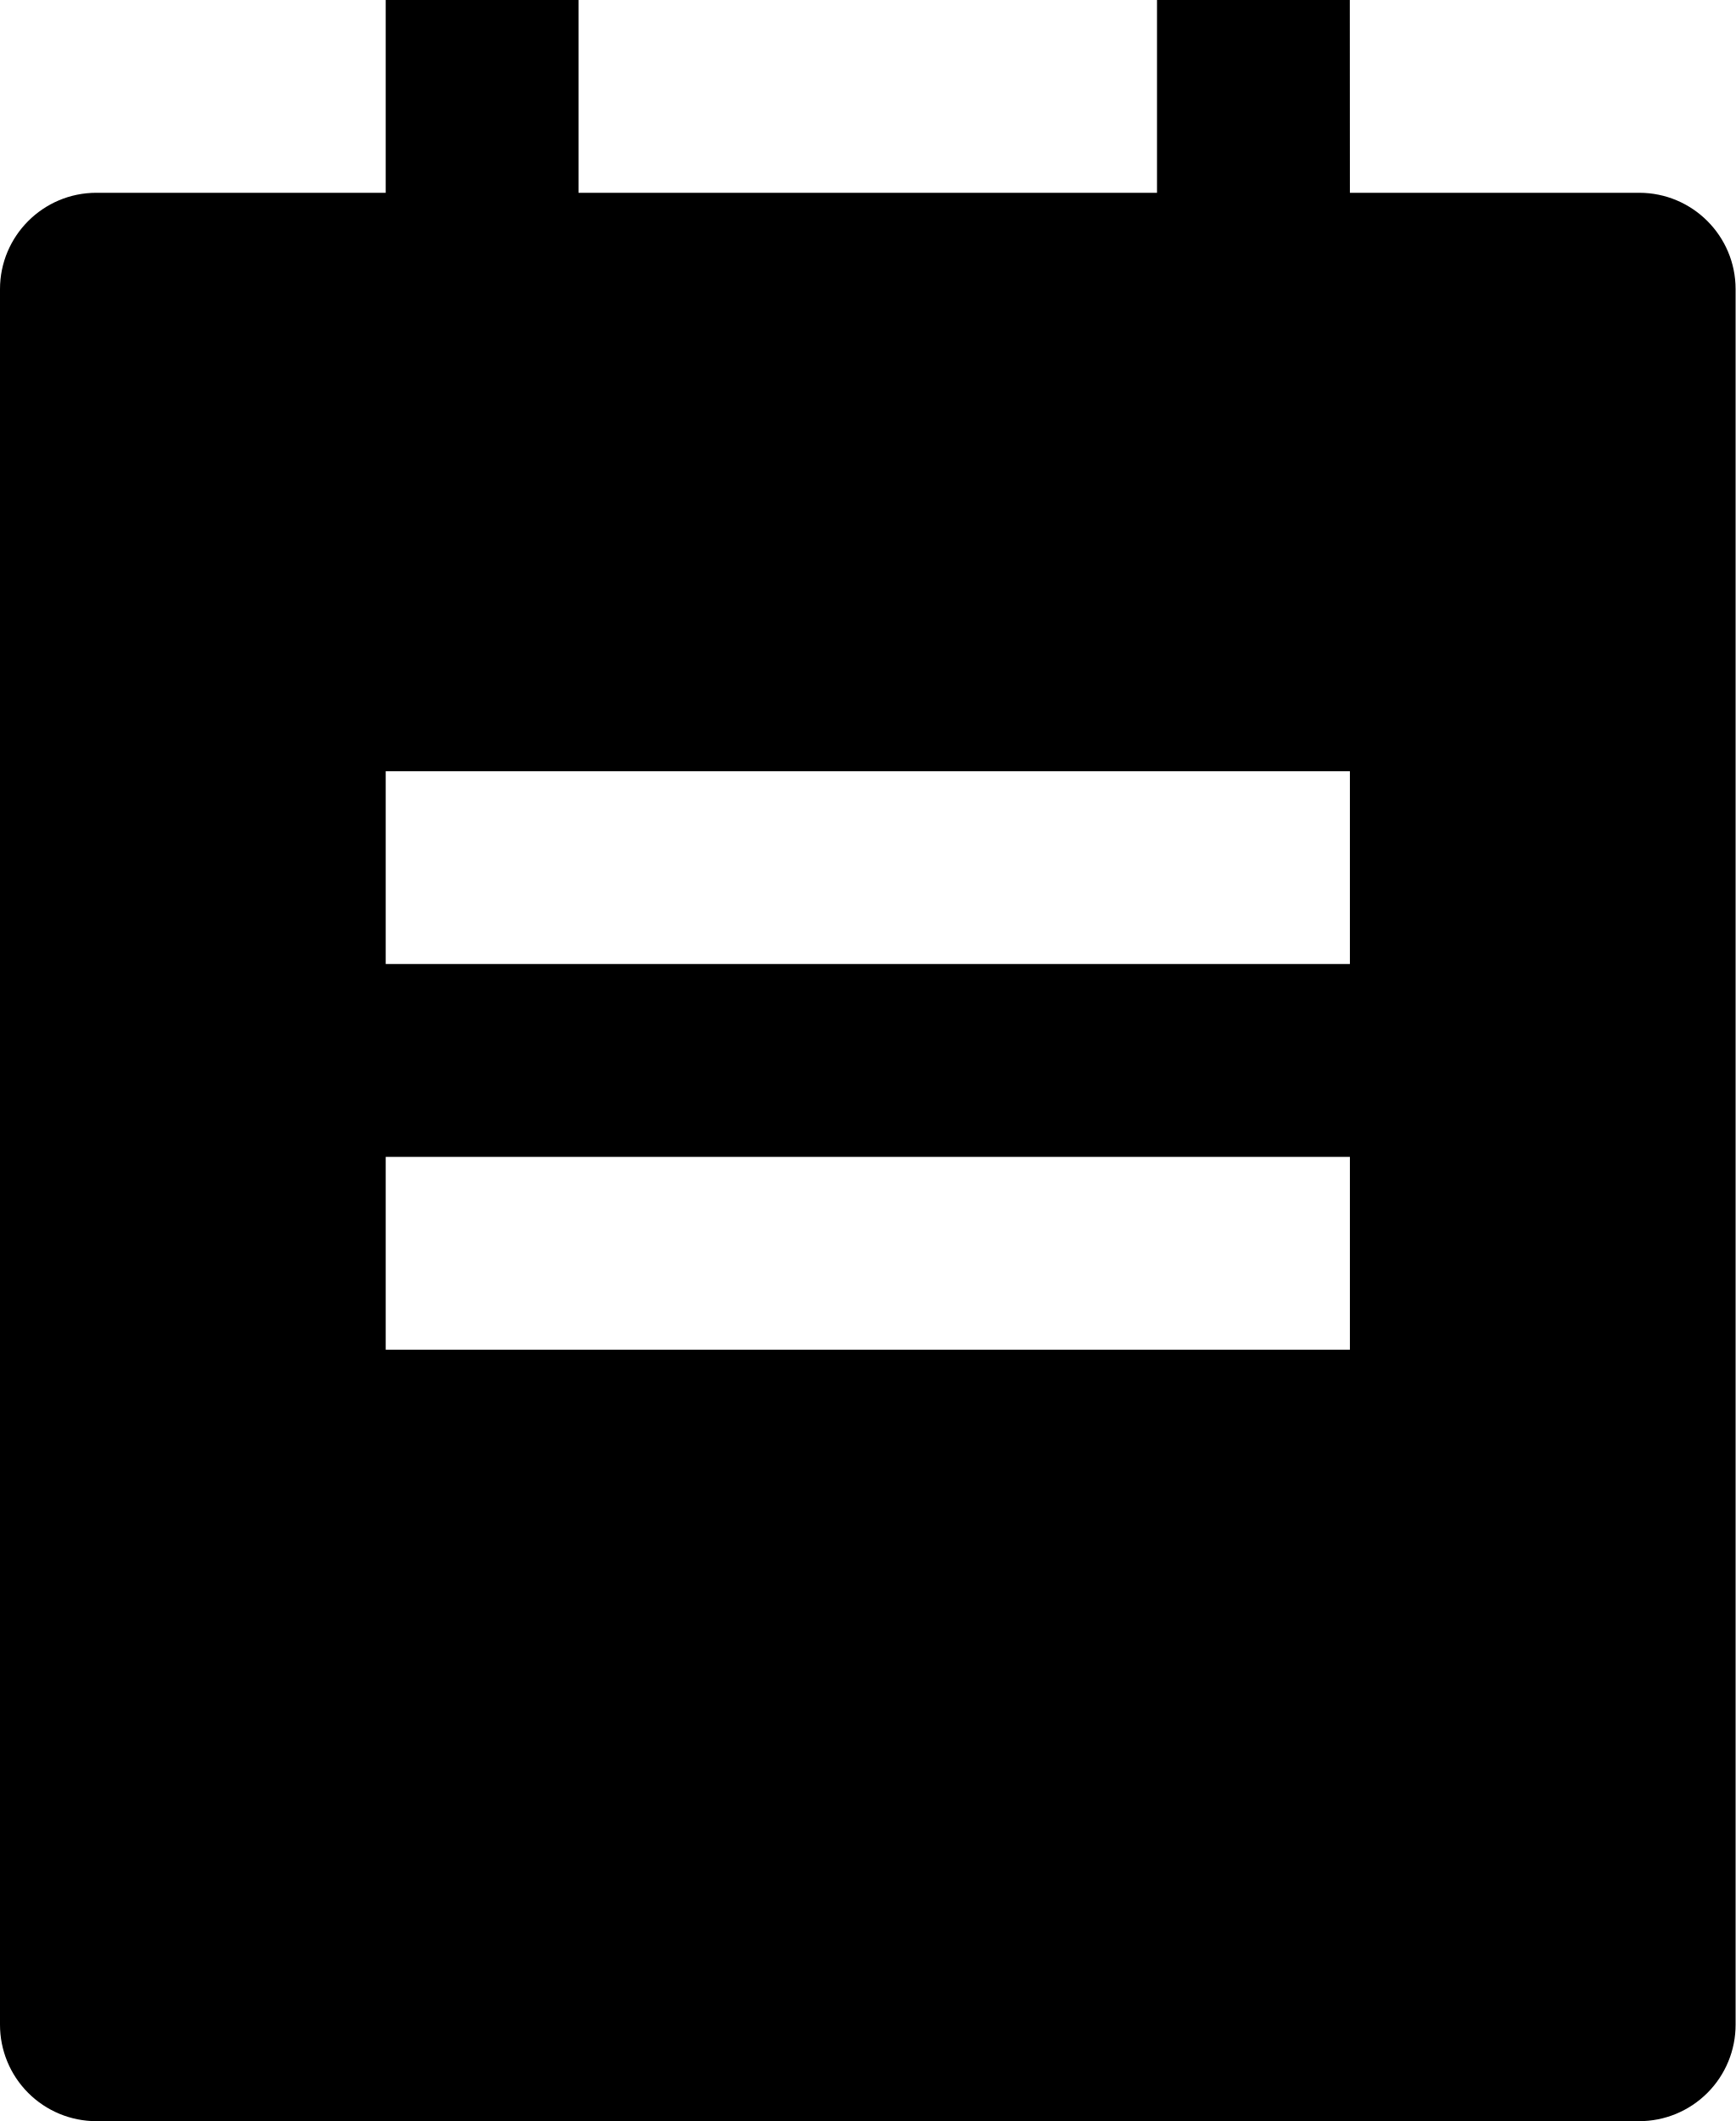
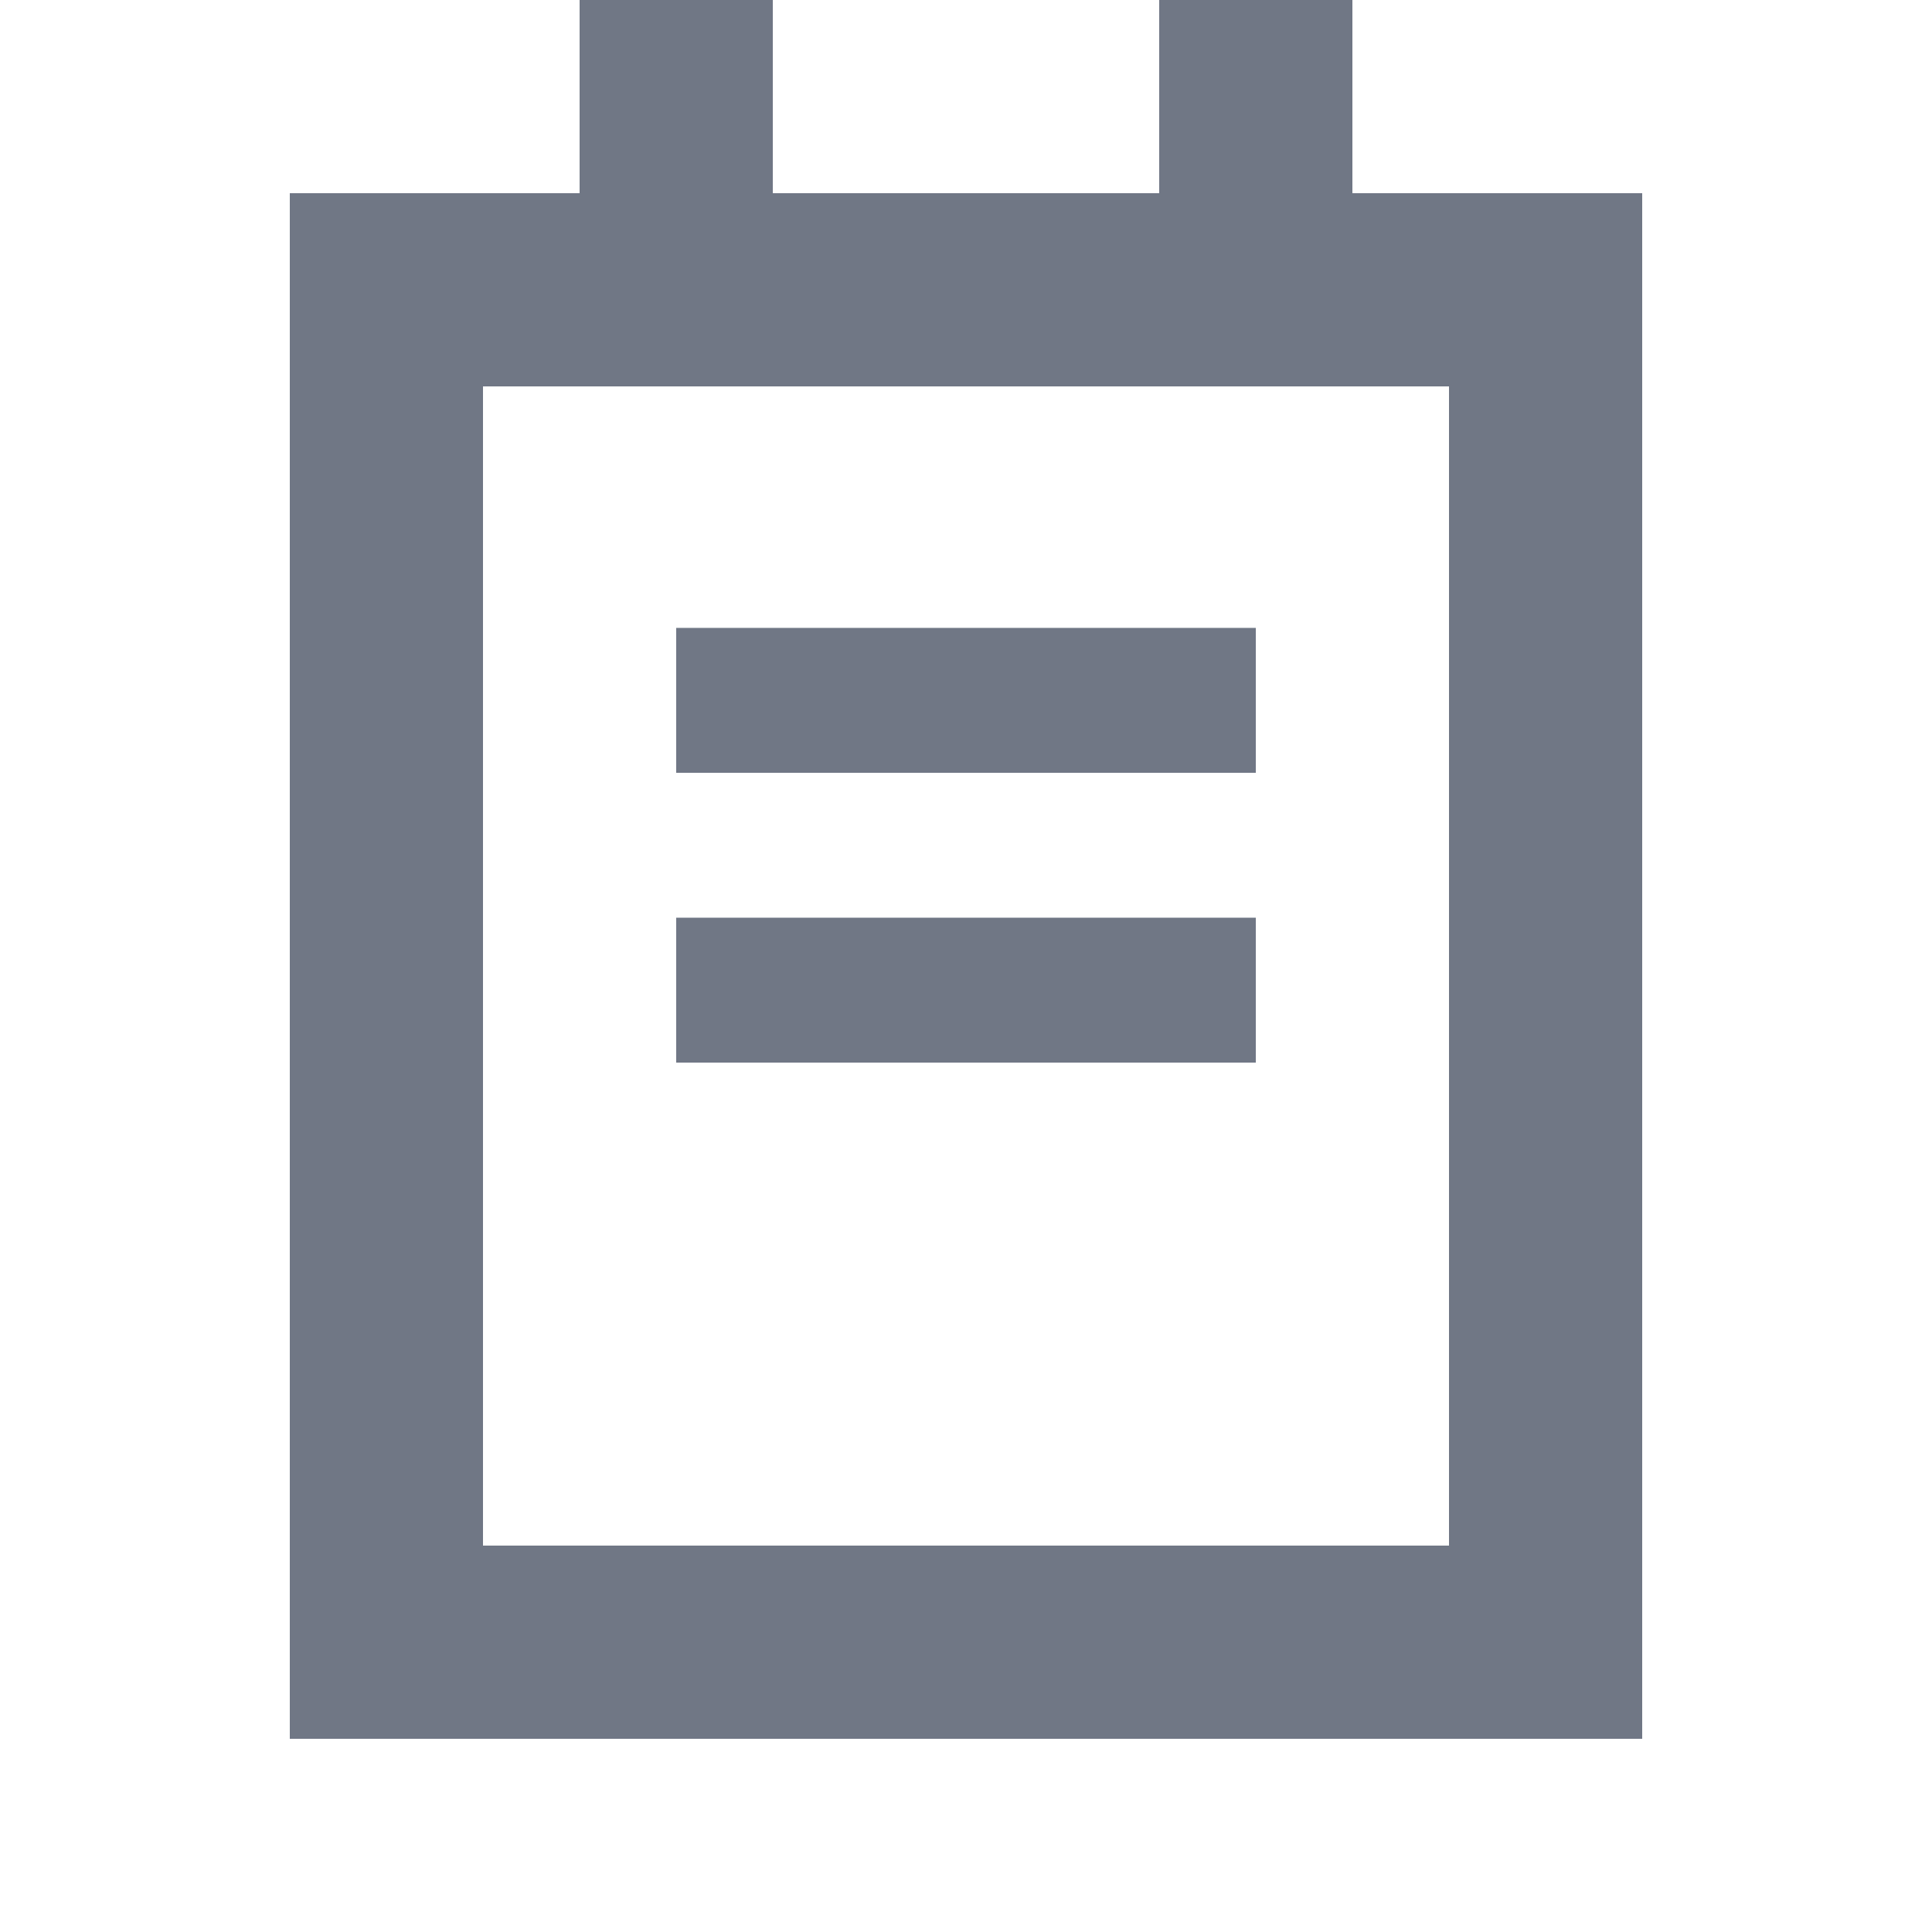
- <svg xmlns="http://www.w3.org/2000/svg" width="20.289" height="24.798" viewBox="0 0 20.289 24.798">
-   <path d="M18.781,2.254h3.382a1.127,1.127,0,0,1,1.127,1.127V23.671A1.127,1.127,0,0,1,22.162,24.8H4.127A1.127,1.127,0,0,1,3,23.671V3.382A1.127,1.127,0,0,1,4.127,2.254H7.509V0H9.763V2.254h6.763V0h2.254ZM7.509,9.017v2.254H18.781V9.017Zm0,4.509v2.254H18.781V13.526Z" transform="translate(-3)" fill="currentColor" />
+ <svg xmlns="http://www.w3.org/2000/svg" id="Missions" width="20" height="20" viewBox="0 0 20 20">
+   <path id="Tracé_1671" data-name="Tracé 1671" d="M214,2V0h-2V2h-4V0h-2V2h-3V18h14V2Zm1,14H205V4h10Z" transform="translate(-200)" fill="#707785" />
+   <rect id="Rectangle_6375" data-name="Rectangle 6375" width="6" height="1.5" transform="translate(7 6.5)" fill="#707785" />
+   <rect id="Rectangle_6376" data-name="Rectangle 6376" width="6" height="1.5" transform="translate(7 9.5)" fill="#707785" />
+   <path id="Tracé_1672" data-name="Tracé 1672" d="M200,0h20V20H200Z" transform="translate(-200)" fill="none" />
+   <path id="Tracé_1673" data-name="Tracé 1673" d="M200,0h20V20H200Z" transform="translate(-200)" fill="none" />
</svg>
